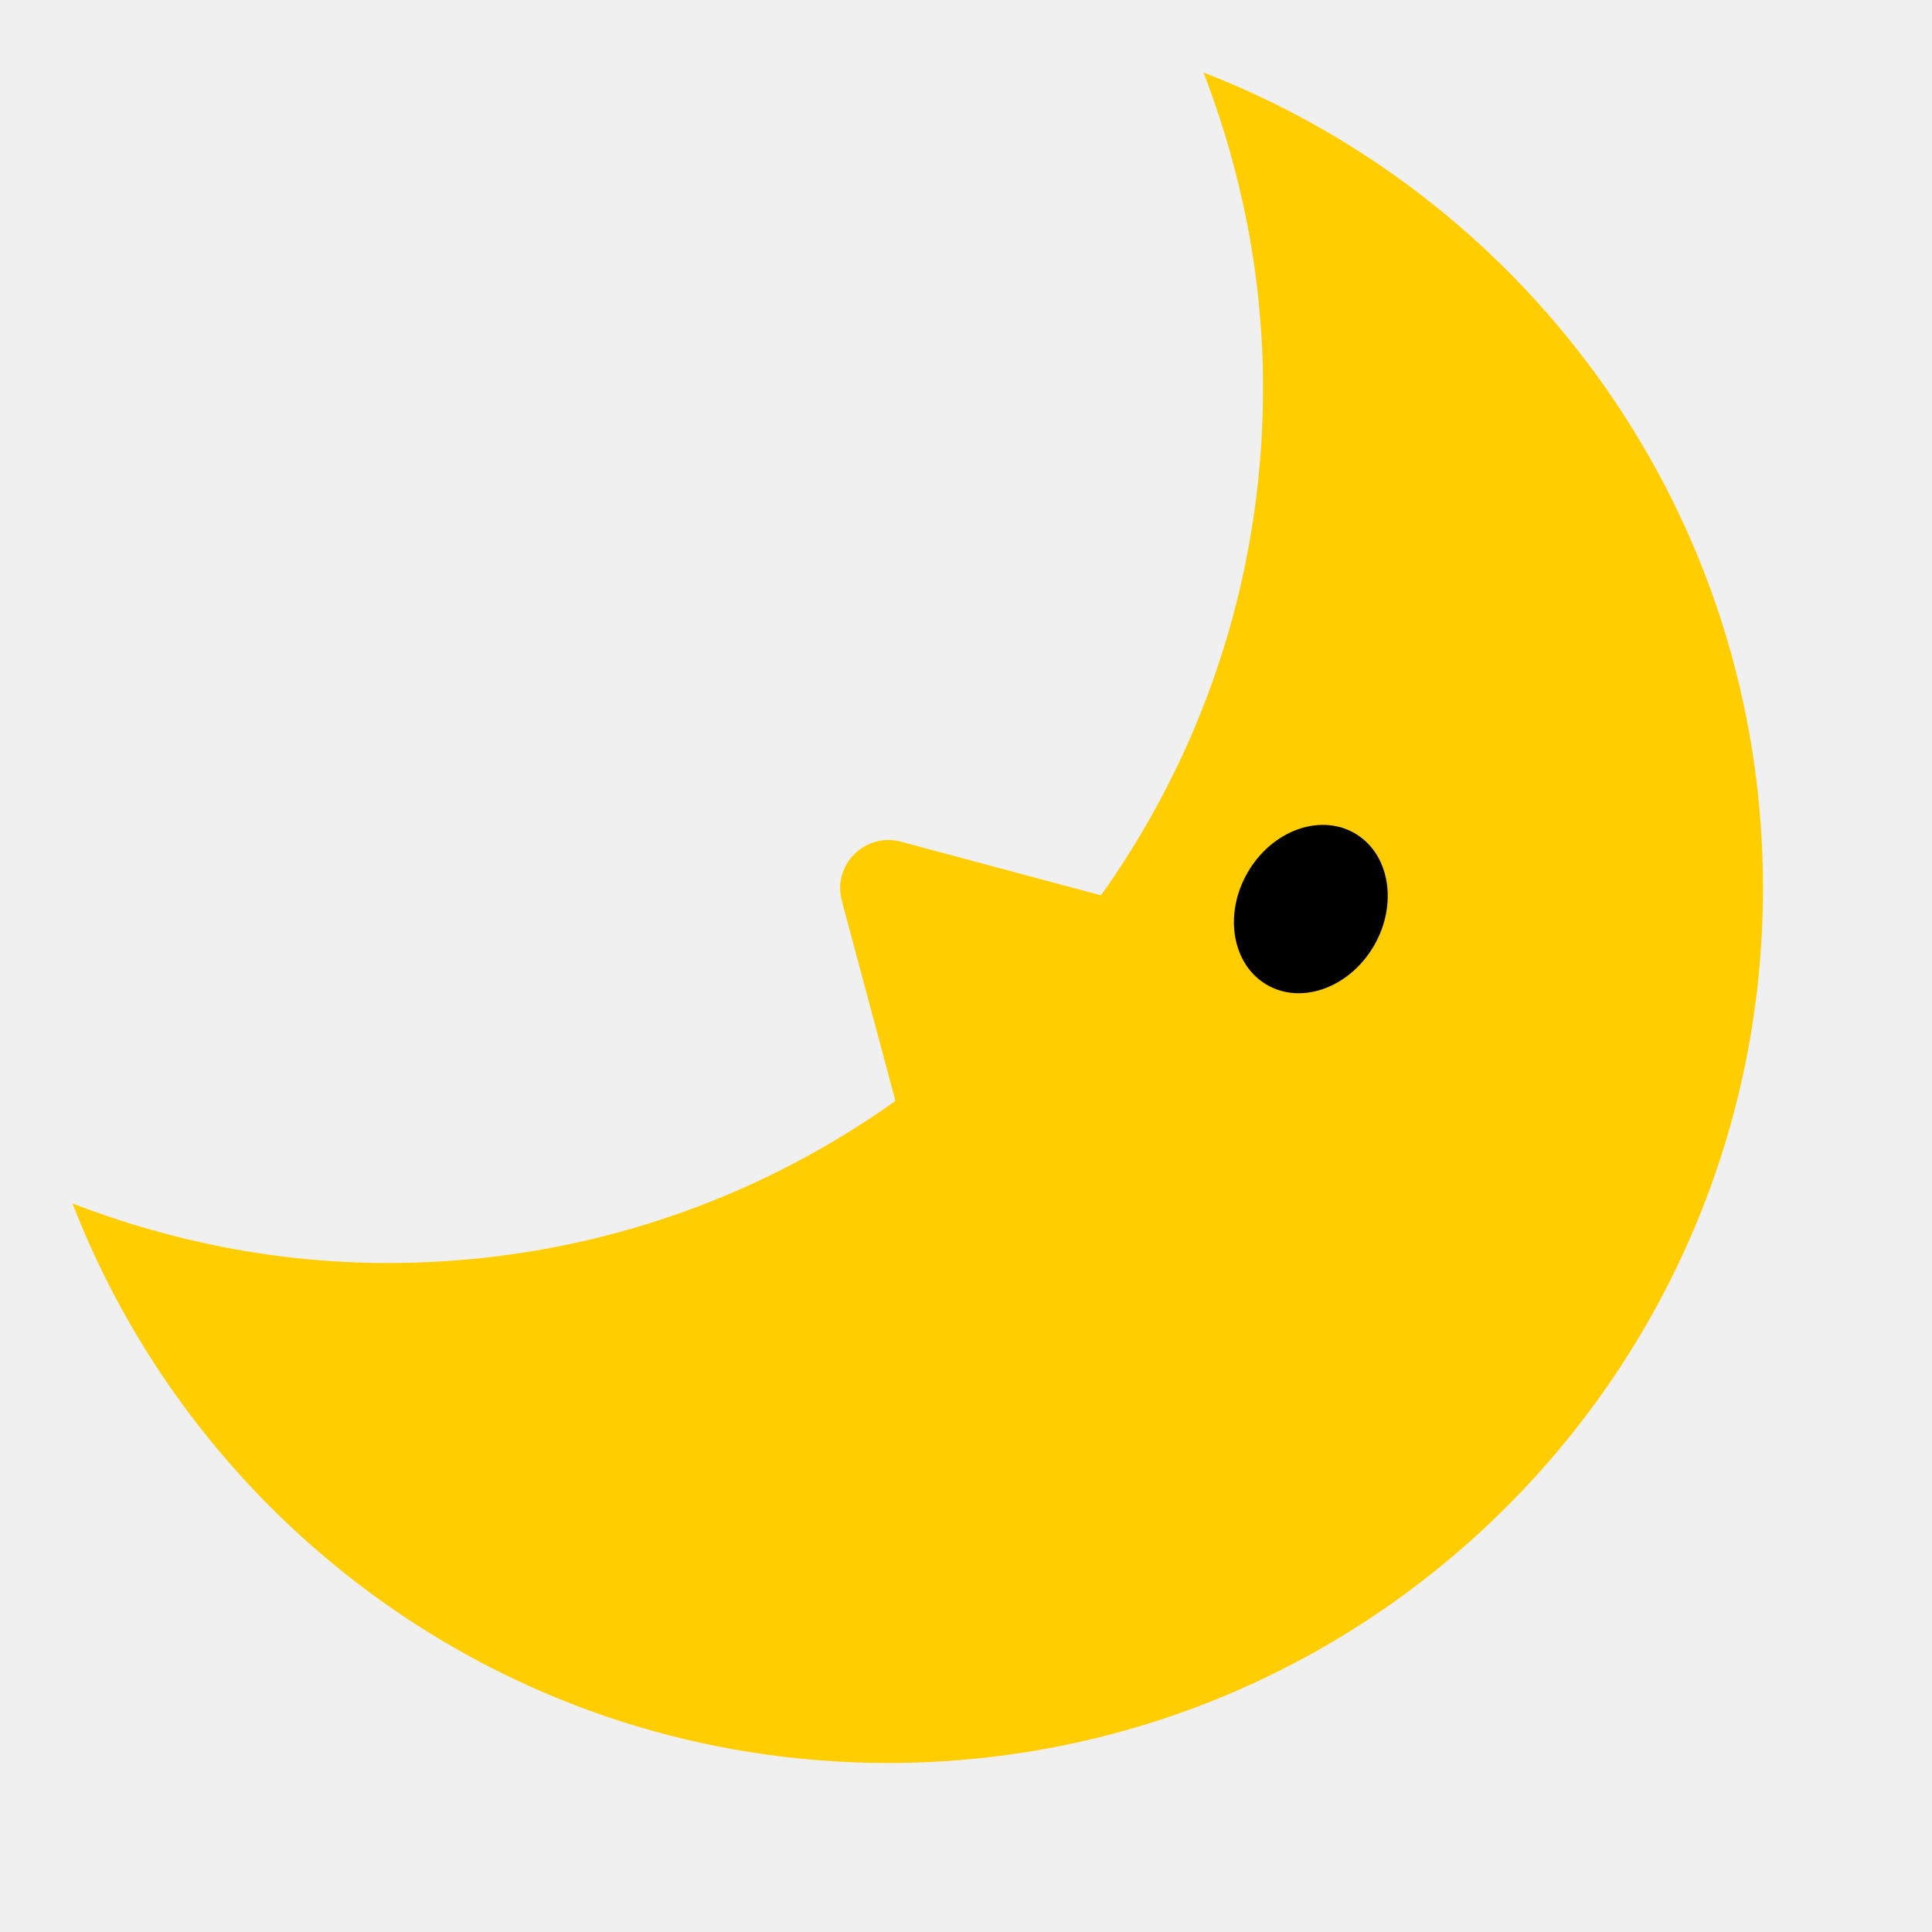
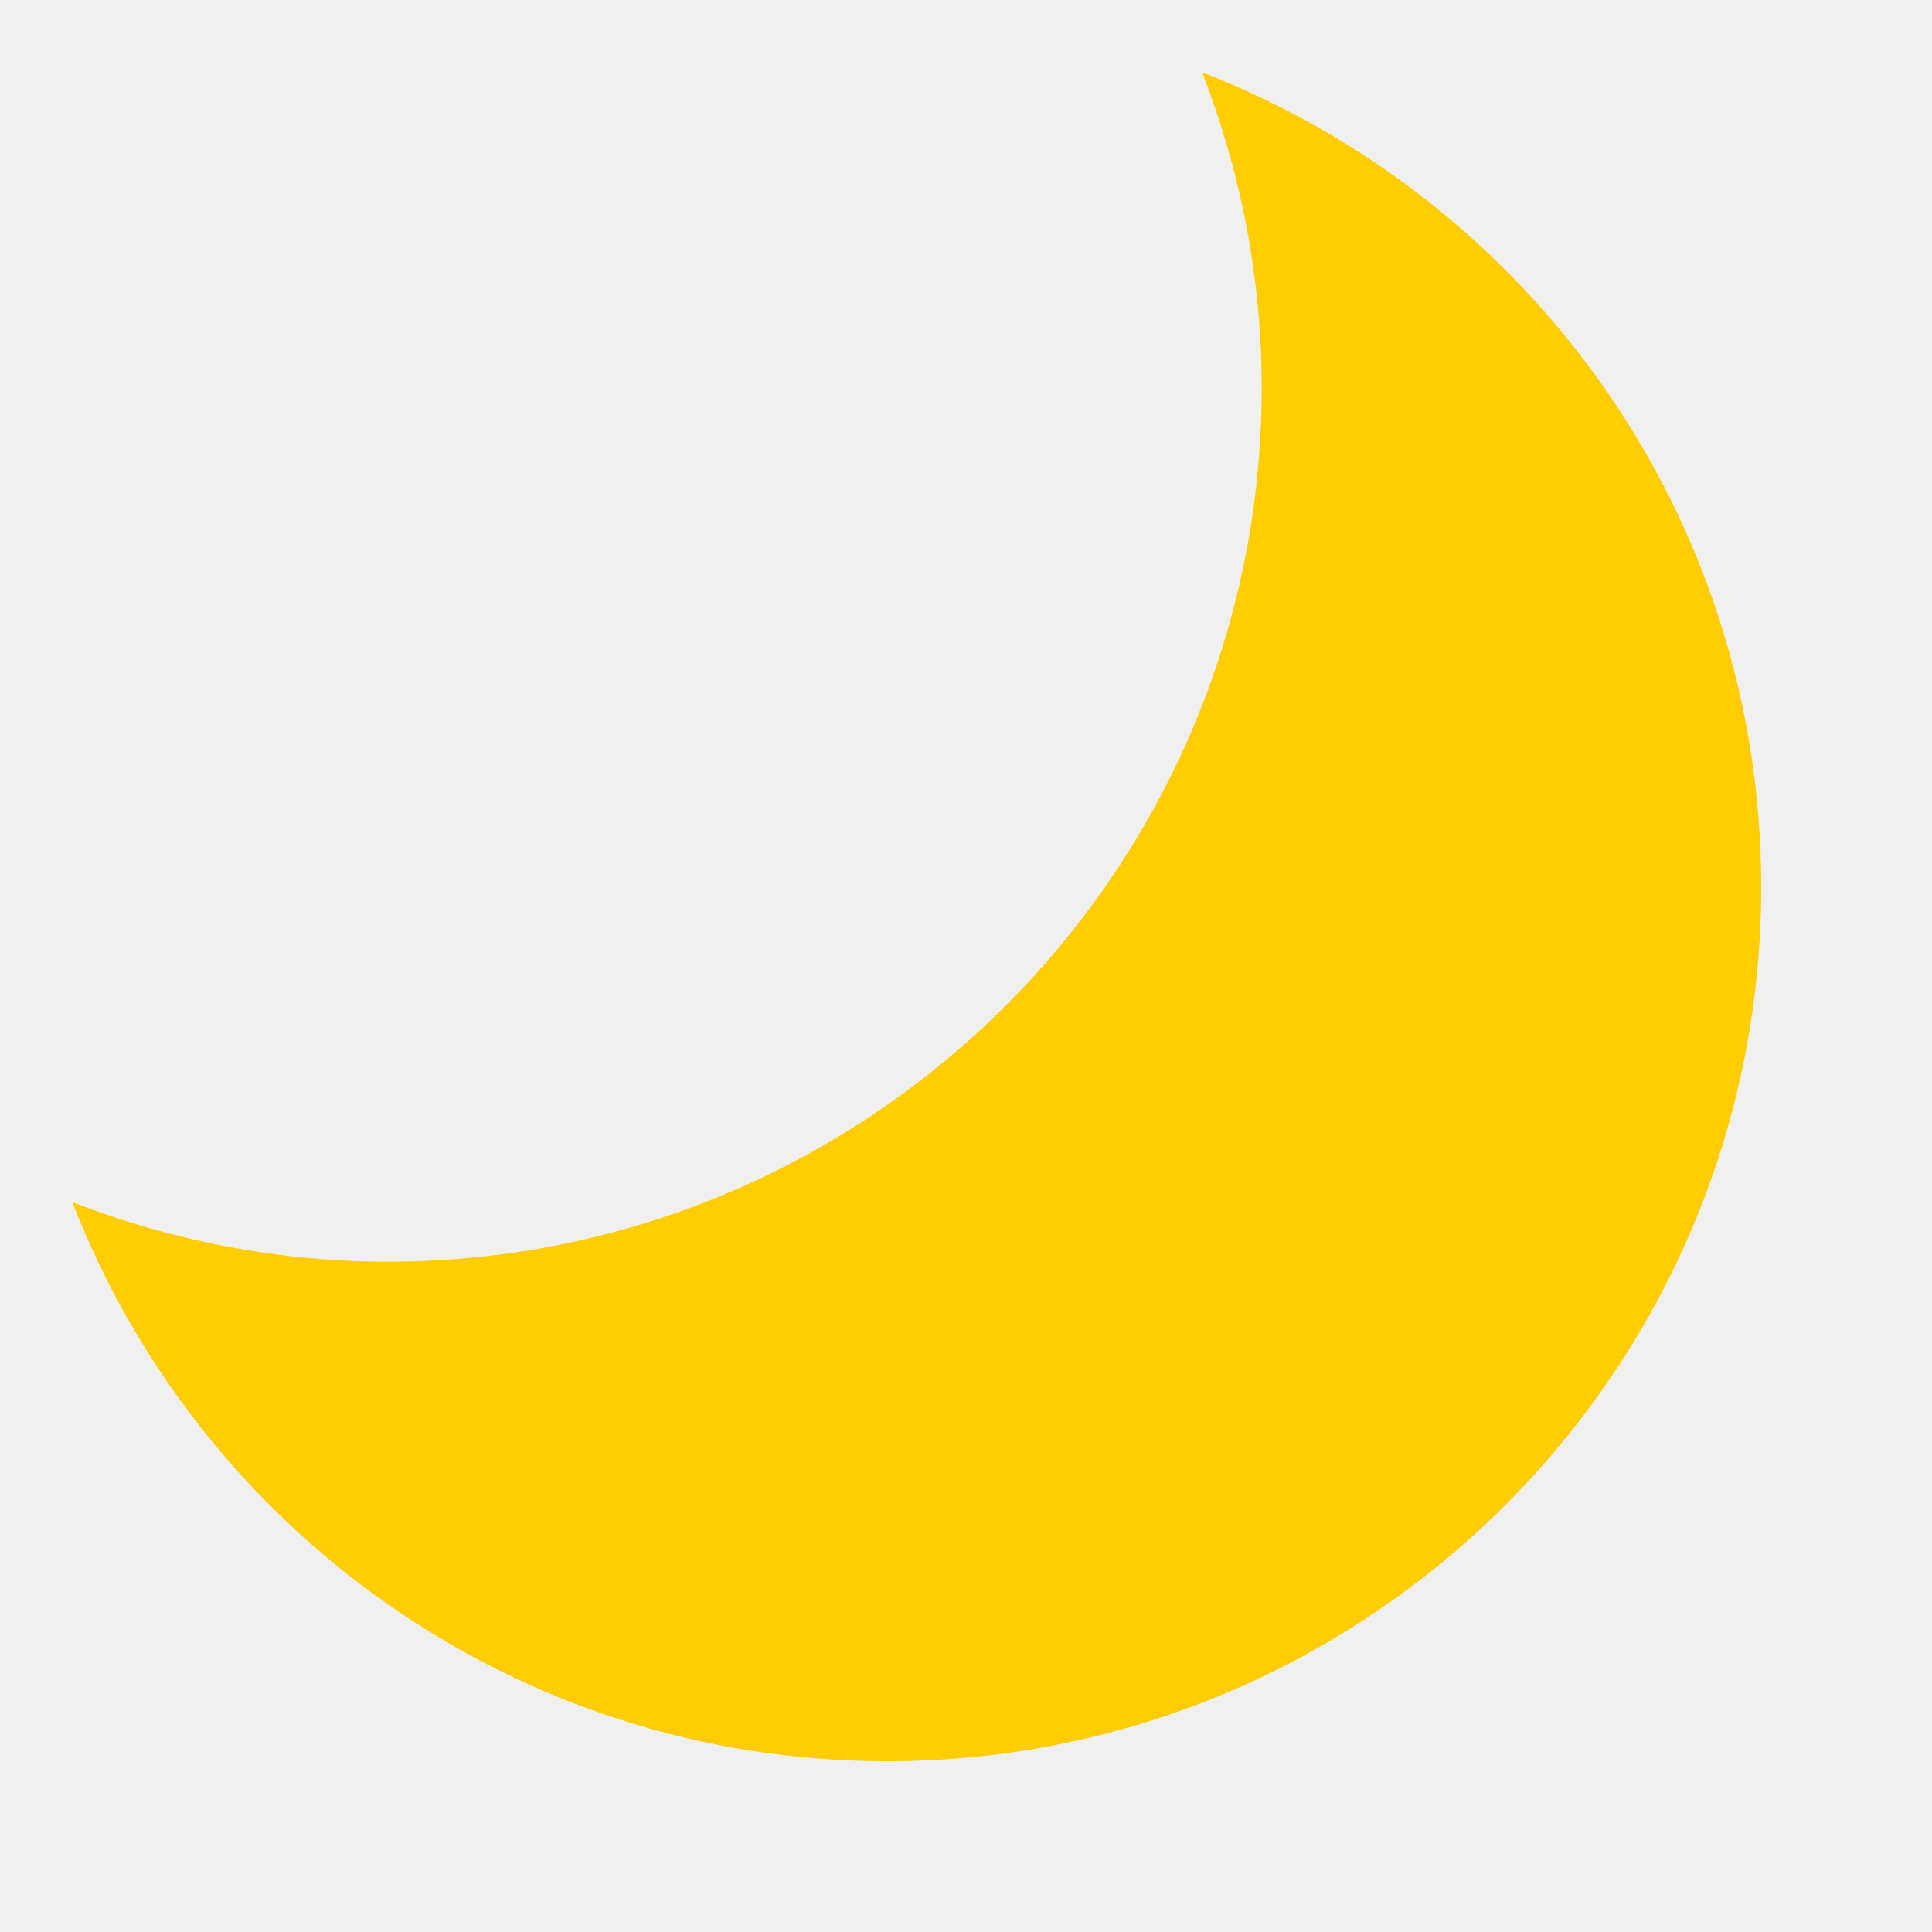
- <svg xmlns="http://www.w3.org/2000/svg" width="33" height="33" viewBox="0 0 33 33" fill="none">
-   <g clip-path="url(#clip0_508_39956)">
-     <path d="M15.388 14.377L26.292 17.299C26.906 17.463 27.112 18.23 26.662 18.679L18.68 26.661C18.231 27.11 17.464 26.904 17.3 26.291L14.379 15.387C14.214 14.773 14.775 14.212 15.389 14.377L15.388 14.377Z" fill="#FFCD00" />
-     <path d="M20.556 1.238C21.203 2.911 21.573 4.724 21.573 6.626C21.573 14.881 14.881 21.573 6.626 21.573C4.724 21.573 2.911 21.203 1.238 20.556C3.402 26.144 8.815 30.113 15.167 30.113C23.421 30.113 30.113 23.422 30.113 15.167C30.113 8.814 26.143 3.401 20.556 1.238Z" fill="#FFCD00" />
-     <path d="M23.47 16.151C23.883 15.435 23.734 14.576 23.138 14.232C22.542 13.888 21.723 14.188 21.31 14.904C20.897 15.619 21.046 16.478 21.642 16.823C22.238 17.167 23.056 16.866 23.47 16.151Z" fill="black" />
+ <svg xmlns="http://www.w3.org/2000/svg" width="452" height="452" viewBox="0 0 452 452" fill="none">
+   <g clip-path="url(#clip0_1400_9504)">
+     <path d="M281.259 16.936C290.121 39.829 295.178 64.631 295.178 90.662C295.178 203.618 203.615 295.181 90.66 295.181C64.628 295.181 39.826 290.124 16.933 281.262C46.543 357.732 120.609 412.043 207.521 412.043C320.465 412.043 412.04 320.479 412.04 207.524C412.04 120.6 357.718 46.535 281.259 16.936Z" fill="#FFCD00" />
  </g>
  <defs>
-     <clipPath id="clip0_508_39956">
-       <rect width="33" height="33" fill="white" />
+     <clipPath id="clip0_1400_9504">
+       <rect width="451.551" height="451.551" fill="white" />
    </clipPath>
  </defs>
</svg>
